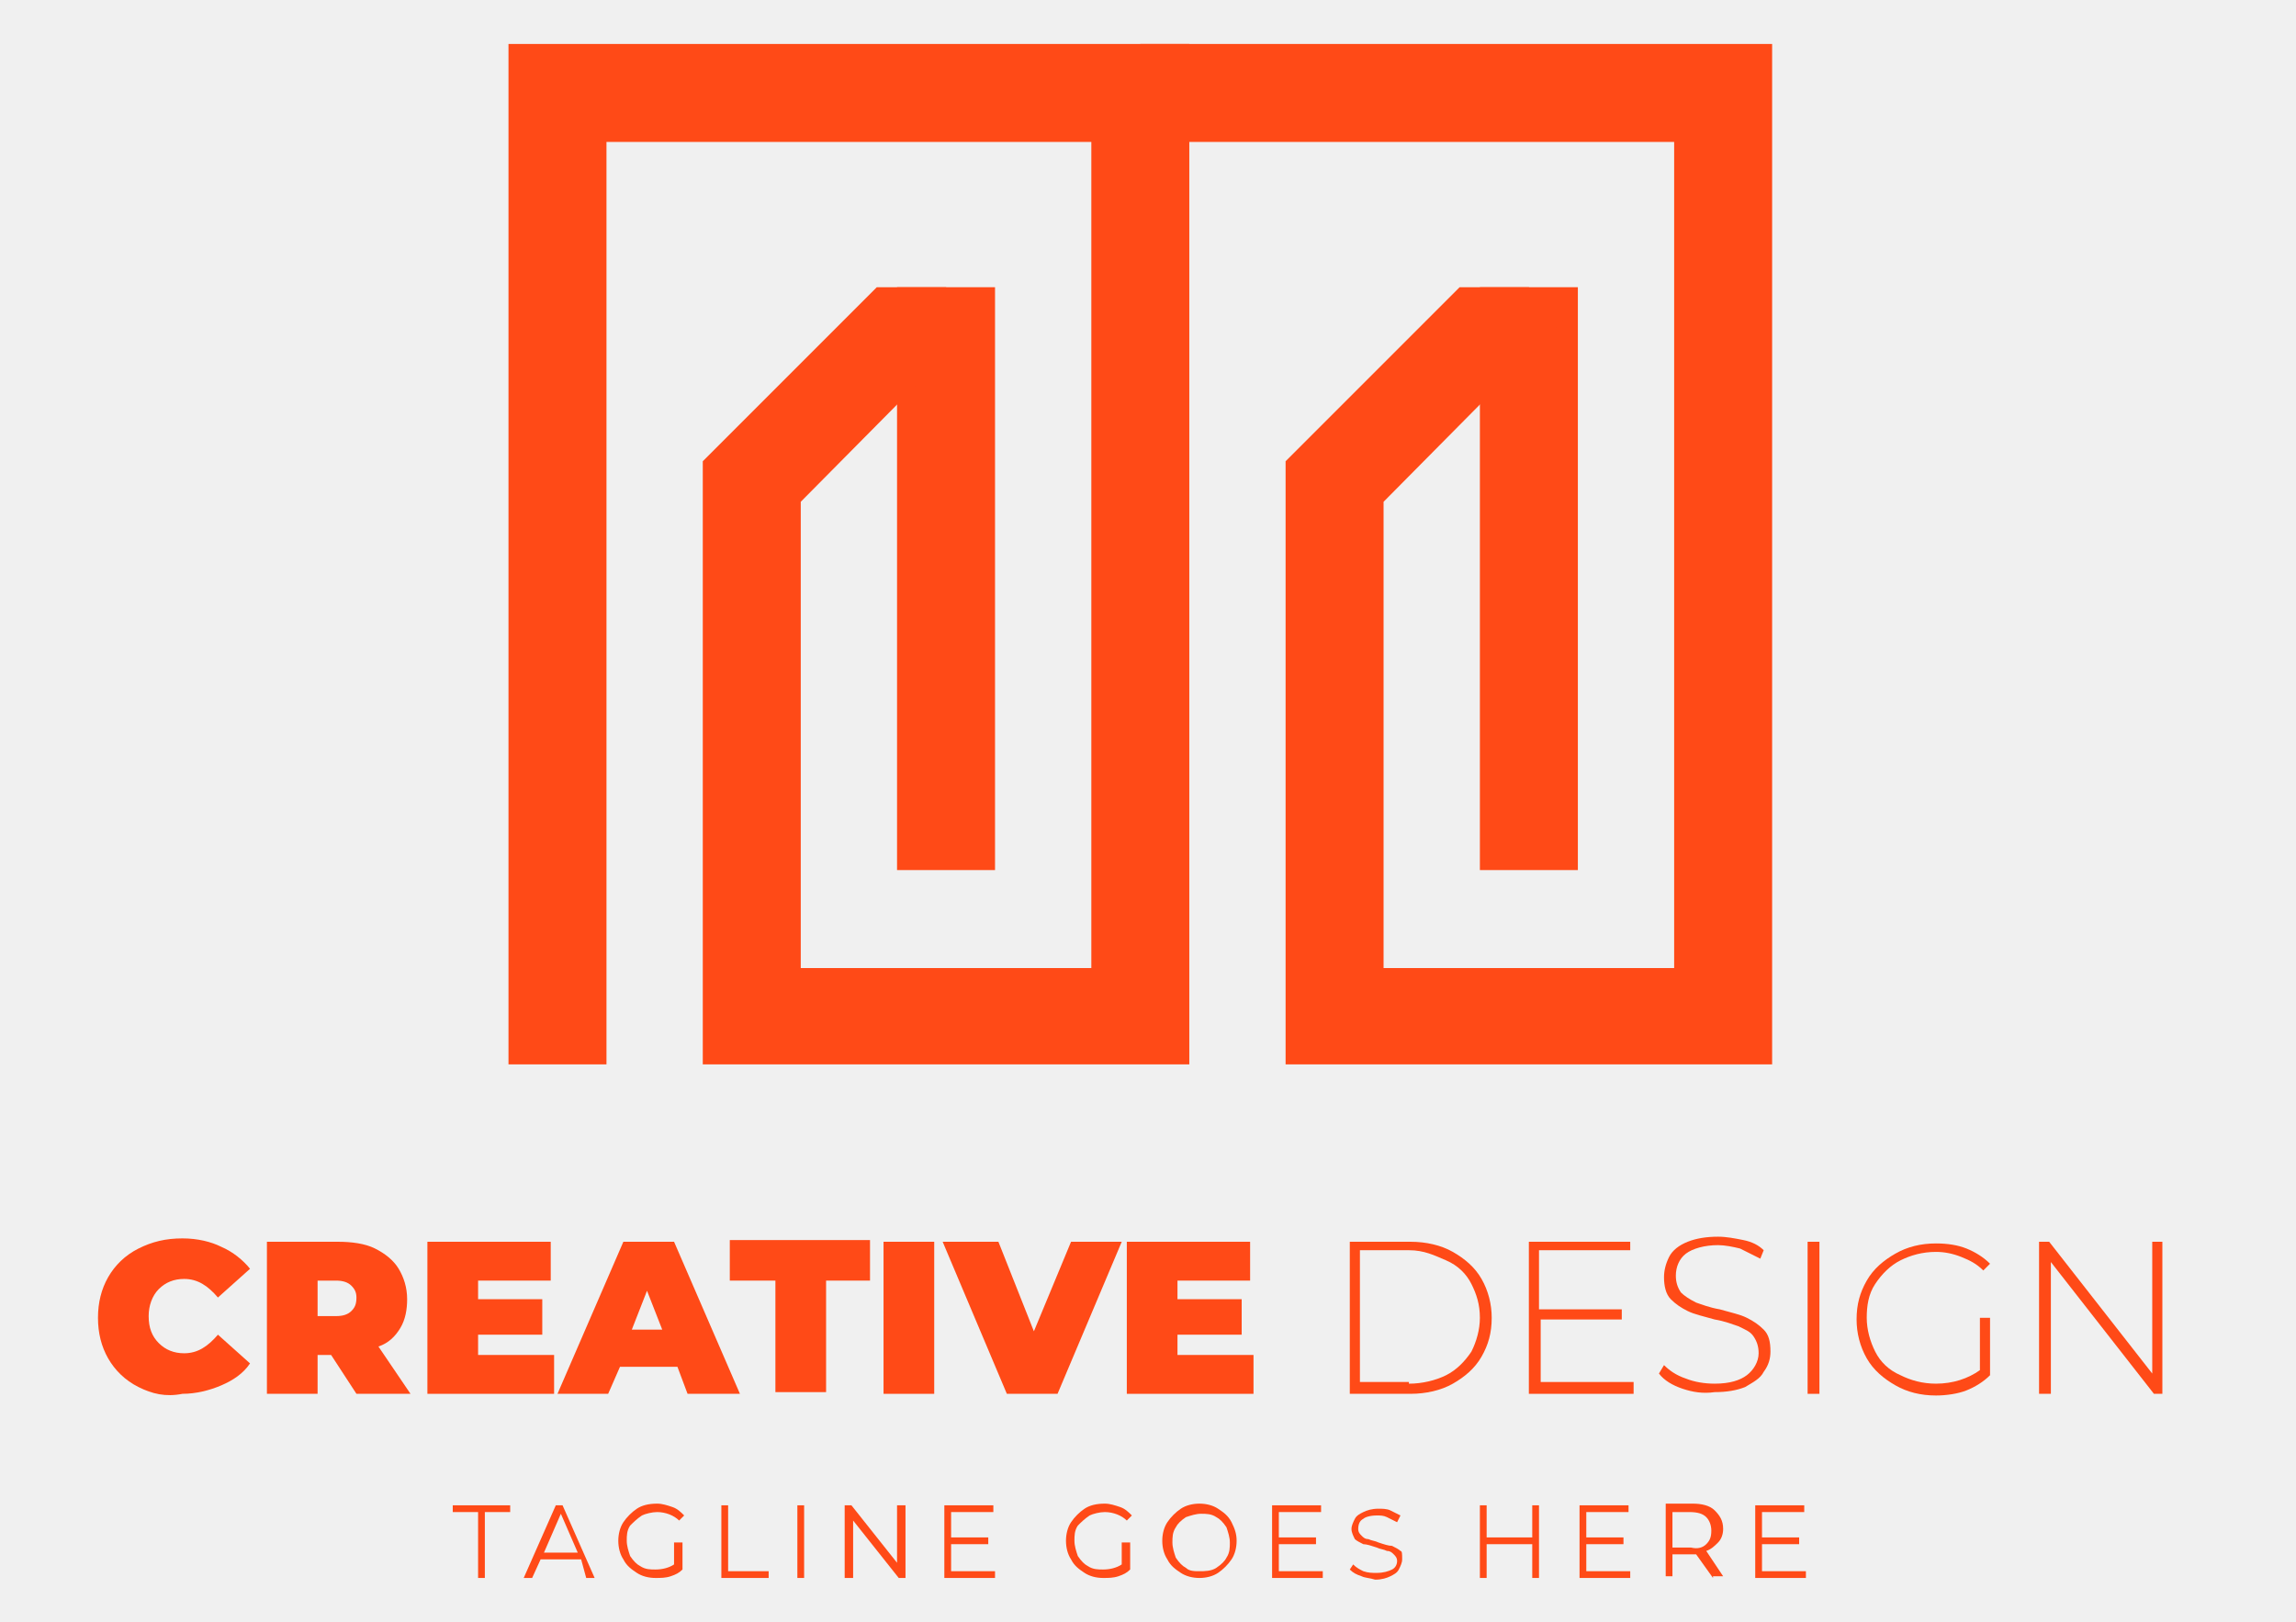
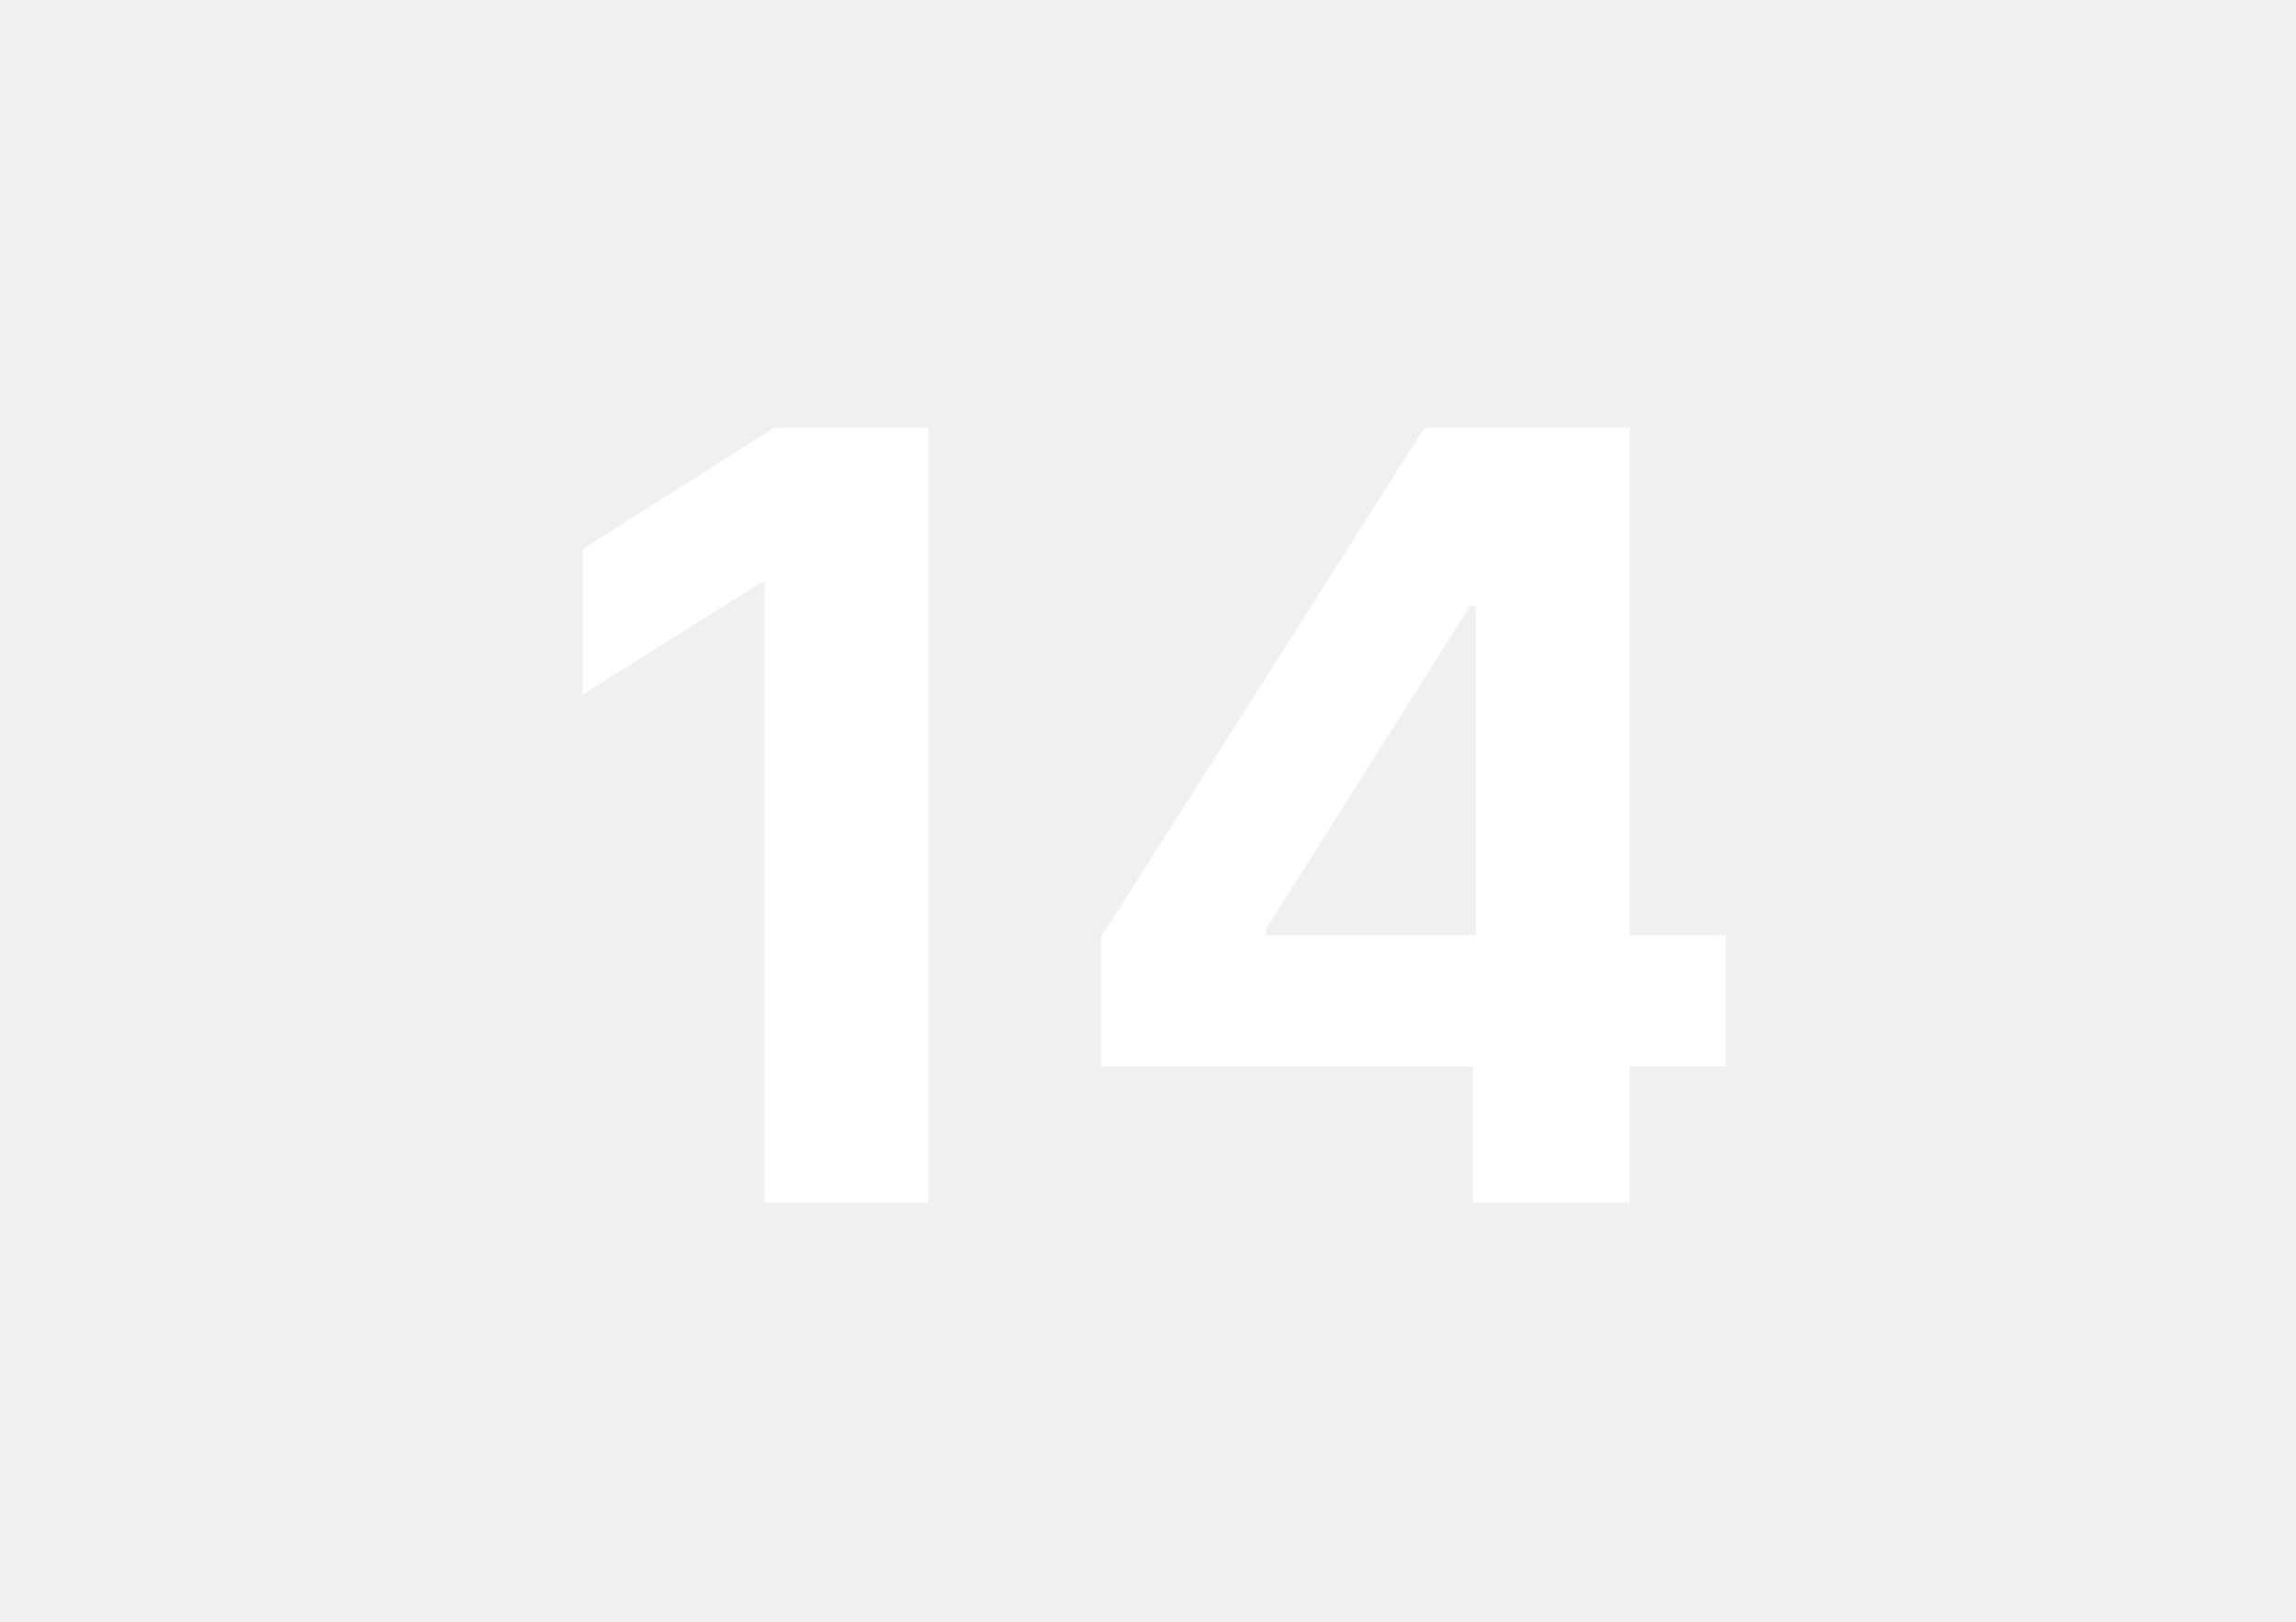
<svg xmlns="http://www.w3.org/2000/svg" width="126" height="89" viewBox="0 0 126 89" fill="none">
-   <path d="M86.59 15.761H81.213V47.745H86.59V15.761Z" fill="#FF4A17" />
-   <path d="M54.605 15.761H49.228V47.745H54.605V15.761Z" fill="#FF4A17" />
-   <path d="M62.578 2.411V7.788H91.874V53.122H75.928V27.535L85.755 17.615L83.901 15.761H80.1L70.551 25.31V58.407H97.251V2.411H62.578Z" fill="#FF4A17" />
-   <path d="M27.905 2.411V58.407H33.282V7.788H59.89V53.122H43.944V27.535L53.771 17.615L51.917 15.761H48.116L38.567 25.31V58.407H65.267V2.411H27.905Z" fill="#FF4A17" />
-   <path d="M7.602 76.114C6.861 75.743 6.304 75.187 5.933 74.538C5.563 73.889 5.377 73.147 5.377 72.313C5.377 71.478 5.563 70.737 5.933 70.088C6.304 69.439 6.861 68.883 7.602 68.512C8.344 68.141 9.086 67.956 10.013 67.956C10.847 67.956 11.589 68.141 12.145 68.419C12.794 68.697 13.35 69.161 13.721 69.624L11.96 71.2C11.403 70.551 10.847 70.181 10.105 70.181C9.549 70.181 9.086 70.366 8.715 70.737C8.344 71.108 8.158 71.664 8.158 72.22C8.158 72.869 8.344 73.333 8.715 73.704C9.086 74.074 9.549 74.26 10.105 74.26C10.847 74.26 11.403 73.889 11.96 73.24L13.721 74.816C13.35 75.372 12.794 75.743 12.145 76.021C11.496 76.299 10.754 76.485 10.013 76.485C9.086 76.67 8.344 76.485 7.602 76.114Z" fill="#FF4A17" />
-   <path d="M18.171 74.353H17.429V76.485H14.648V68.141H18.542C19.283 68.141 20.025 68.234 20.581 68.512C21.137 68.79 21.601 69.161 21.879 69.624C22.157 70.088 22.343 70.644 22.343 71.293C22.343 71.849 22.25 72.406 21.972 72.869C21.694 73.333 21.323 73.704 20.767 73.889L22.528 76.485H19.561L18.171 74.353ZM19.283 70.552C19.098 70.366 18.82 70.273 18.449 70.273H17.429V72.22H18.449C18.82 72.22 19.098 72.128 19.283 71.942C19.469 71.757 19.561 71.571 19.561 71.201C19.561 70.922 19.469 70.737 19.283 70.552Z" fill="#FF4A17" />
-   <path d="M30.408 74.353V76.485H23.455V68.141H30.223V70.273H26.237V71.293H29.759V73.24H26.237V74.353H30.408Z" fill="#FF4A17" />
-   <path d="M37.176 75.001H34.024L33.375 76.485H30.594L34.209 68.141H36.991L40.606 76.485H37.732L37.176 75.001ZM36.342 72.962L35.507 70.83L34.673 72.962H36.342Z" fill="#FF4A17" />
-   <path d="M42.461 70.273H40.05V68.048H47.745V70.273H45.334V76.392H42.553V70.273H42.461Z" fill="#FF4A17" />
-   <path d="M48.487 68.141H51.268V76.485H48.487V68.141Z" fill="#FF4A17" />
-   <path d="M61.559 68.141L58.036 76.485H55.254L51.731 68.141H54.791L56.738 73.055L58.777 68.141H61.559Z" fill="#FF4A17" />
-   <path d="M68.79 74.353V76.485H61.837V68.141H68.604V70.273H64.618V71.293H68.141V73.24H64.618V74.353H68.79Z" fill="#FF4A17" />
-   <path d="M74.074 68.141H77.412C78.246 68.141 79.08 68.326 79.729 68.697C80.378 69.068 80.934 69.532 81.305 70.181C81.676 70.83 81.862 71.571 81.862 72.313C81.862 73.147 81.676 73.796 81.305 74.445C80.934 75.094 80.378 75.558 79.729 75.929C79.08 76.299 78.246 76.485 77.412 76.485H74.074V68.141ZM77.319 75.929C78.06 75.929 78.802 75.743 79.358 75.465C79.915 75.187 80.378 74.723 80.749 74.167C81.027 73.611 81.213 72.962 81.213 72.313C81.213 71.571 81.027 71.015 80.749 70.459C80.471 69.903 80.007 69.439 79.358 69.161C78.709 68.883 78.153 68.605 77.319 68.605H74.63V75.836H77.319V75.929Z" fill="#FF4A17" />
-   <path d="M89.649 75.929V76.485H83.901V68.141H89.464V68.605H84.457V71.849H89V72.406H84.55V75.836H89.649V75.929Z" fill="#FF4A17" />
-   <path d="M92.338 76.207C91.781 76.021 91.318 75.743 91.04 75.372L91.318 74.909C91.596 75.187 91.967 75.465 92.523 75.65C92.987 75.836 93.543 75.928 94.099 75.928C94.933 75.928 95.49 75.743 95.861 75.465C96.231 75.187 96.51 74.723 96.51 74.26C96.51 73.889 96.417 73.611 96.231 73.333C96.046 73.055 95.768 72.962 95.397 72.776C95.119 72.684 94.655 72.498 94.099 72.406C93.45 72.22 92.987 72.127 92.616 71.942C92.245 71.757 91.967 71.571 91.689 71.293C91.411 71.015 91.318 70.551 91.318 70.088C91.318 69.717 91.411 69.346 91.596 68.975C91.781 68.605 92.152 68.326 92.616 68.141C93.079 67.956 93.636 67.863 94.285 67.863C94.748 67.863 95.212 67.956 95.675 68.048C96.139 68.141 96.51 68.326 96.788 68.605L96.602 69.068C96.231 68.883 95.861 68.697 95.49 68.512C95.119 68.419 94.655 68.326 94.285 68.326C93.543 68.326 92.894 68.512 92.523 68.79C92.152 69.068 91.967 69.531 91.967 69.995C91.967 70.366 92.06 70.644 92.245 70.922C92.43 71.108 92.709 71.293 93.079 71.478C93.358 71.571 93.821 71.757 94.377 71.849C95.026 72.035 95.49 72.127 95.861 72.313C96.231 72.498 96.51 72.684 96.788 72.962C97.066 73.24 97.159 73.611 97.159 74.167C97.159 74.538 97.066 74.909 96.788 75.279C96.602 75.65 96.231 75.836 95.768 76.114C95.304 76.299 94.748 76.392 94.099 76.392C93.45 76.485 92.894 76.392 92.338 76.207Z" fill="#FF4A17" />
-   <path d="M99.198 68.141H99.847V76.485H99.198V68.141Z" fill="#FF4A17" />
-   <path d="M108.654 72.313H109.21V75.465C108.84 75.835 108.376 76.114 107.913 76.299C107.449 76.484 106.8 76.577 106.244 76.577C105.409 76.577 104.668 76.392 104.019 76.021C103.37 75.65 102.814 75.186 102.443 74.538C102.072 73.889 101.886 73.147 101.886 72.405C101.886 71.571 102.072 70.922 102.443 70.273C102.814 69.624 103.37 69.16 104.019 68.79C104.668 68.419 105.409 68.233 106.244 68.233C106.893 68.233 107.449 68.326 107.913 68.511C108.376 68.697 108.84 68.975 109.21 69.346L108.84 69.717C108.469 69.346 108.098 69.16 107.634 68.975C107.171 68.79 106.707 68.697 106.244 68.697C105.502 68.697 104.853 68.882 104.297 69.16C103.741 69.439 103.277 69.902 102.906 70.458C102.535 71.015 102.443 71.664 102.443 72.313C102.443 72.962 102.628 73.611 102.906 74.167C103.184 74.723 103.648 75.186 104.297 75.465C104.853 75.743 105.502 75.928 106.244 75.928C107.171 75.928 108.005 75.65 108.654 75.186V72.313Z" fill="#FF4A17" />
-   <path d="M118.667 68.141V76.485H118.203L112.548 69.254V76.485H111.899V68.141H112.455L118.111 75.372V68.141H118.667Z" fill="#FF4A17" />
-   <path d="M26.237 82.974H24.846V82.603H27.998V82.974H26.607V86.59H26.237V82.974Z" fill="#FF4A17" />
-   <path d="M31.892 85.57H29.667L29.203 86.59H28.74L30.501 82.603H30.872L32.633 86.59H32.17L31.892 85.57ZM31.706 85.199L30.779 83.067L29.852 85.199H31.706Z" fill="#FF4A17" />
-   <path d="M37.084 84.643H37.454V86.126C37.269 86.312 37.084 86.404 36.805 86.497C36.527 86.59 36.249 86.59 35.971 86.59C35.6 86.59 35.229 86.497 34.951 86.312C34.673 86.126 34.395 85.941 34.209 85.57C34.024 85.292 33.931 84.921 33.931 84.55C33.931 84.18 34.024 83.809 34.209 83.531C34.395 83.252 34.673 82.974 34.951 82.789C35.229 82.603 35.6 82.511 36.064 82.511C36.342 82.511 36.62 82.603 36.898 82.696C37.176 82.789 37.362 82.974 37.547 83.16L37.269 83.438C36.991 83.16 36.527 82.974 36.064 82.974C35.786 82.974 35.415 83.067 35.229 83.16C34.951 83.345 34.766 83.531 34.58 83.716C34.395 83.994 34.395 84.272 34.395 84.55C34.395 84.828 34.488 85.107 34.58 85.385C34.766 85.663 34.951 85.848 35.137 85.941C35.415 86.126 35.693 86.126 35.971 86.126C36.342 86.126 36.713 86.034 36.991 85.848V84.643H37.084Z" fill="#FF4A17" />
-   <path d="M39.587 82.603H39.958V86.219H42.182V86.59H39.587V82.603Z" fill="#FF4A17" />
-   <path d="M43.758 82.603H44.129V86.59H43.758V82.603Z" fill="#FF4A17" />
-   <path d="M49.692 82.603V86.59H49.321L46.818 83.438V86.59H46.354V82.603H46.725L49.228 85.756V82.603H49.692Z" fill="#FF4A17" />
-   <path d="M54.605 86.219V86.59H51.824V82.603H54.513V82.974H52.195V84.365H54.234V84.736H52.195V86.219H54.605Z" fill="#FF4A17" />
-   <path d="M61.651 84.643H62.022V86.126C61.837 86.312 61.651 86.404 61.373 86.497C61.095 86.59 60.817 86.59 60.539 86.59C60.168 86.59 59.797 86.497 59.519 86.312C59.241 86.126 58.963 85.941 58.777 85.57C58.592 85.292 58.499 84.921 58.499 84.55C58.499 84.18 58.592 83.809 58.777 83.531C58.963 83.252 59.241 82.974 59.519 82.789C59.797 82.603 60.168 82.511 60.631 82.511C60.909 82.511 61.188 82.603 61.466 82.696C61.744 82.789 61.929 82.974 62.115 83.16L61.837 83.438C61.558 83.16 61.095 82.974 60.631 82.974C60.353 82.974 59.982 83.067 59.797 83.16C59.519 83.345 59.333 83.531 59.148 83.716C58.963 83.994 58.963 84.272 58.963 84.55C58.963 84.828 59.055 85.107 59.148 85.385C59.333 85.663 59.519 85.848 59.704 85.941C59.982 86.126 60.261 86.126 60.539 86.126C60.909 86.126 61.28 86.034 61.558 85.848V84.643H61.651Z" fill="#FF4A17" />
-   <path d="M64.803 86.312C64.525 86.126 64.247 85.941 64.062 85.57C63.876 85.292 63.783 84.921 63.783 84.55C63.783 84.18 63.876 83.809 64.062 83.531C64.247 83.252 64.525 82.974 64.803 82.789C65.081 82.603 65.452 82.511 65.823 82.511C66.194 82.511 66.565 82.603 66.843 82.789C67.121 82.974 67.399 83.16 67.585 83.531C67.77 83.901 67.863 84.18 67.863 84.55C67.863 84.921 67.77 85.292 67.585 85.57C67.399 85.848 67.121 86.126 66.843 86.312C66.565 86.497 66.194 86.59 65.823 86.59C65.452 86.59 65.081 86.497 64.803 86.312ZM66.75 86.034C67.028 85.848 67.214 85.663 67.306 85.477C67.492 85.199 67.492 84.921 67.492 84.643C67.492 84.365 67.399 84.087 67.306 83.809C67.121 83.531 66.936 83.345 66.75 83.252C66.472 83.067 66.194 83.067 65.916 83.067C65.638 83.067 65.359 83.16 65.081 83.252C64.803 83.438 64.618 83.623 64.525 83.809C64.34 84.087 64.34 84.365 64.34 84.643C64.34 84.921 64.432 85.199 64.525 85.477C64.71 85.755 64.896 85.941 65.081 86.034C65.267 86.219 65.545 86.219 65.823 86.219C66.101 86.219 66.472 86.219 66.75 86.034Z" fill="#FF4A17" />
-   <path d="M72.591 86.219V86.59H69.81V82.603H72.498V82.974H70.18V84.365H72.22V84.736H70.18V86.219H72.591Z" fill="#FF4A17" />
-   <path d="M74.723 86.497C74.445 86.405 74.259 86.312 74.074 86.127L74.259 85.848C74.445 86.034 74.63 86.127 74.816 86.219C75.094 86.312 75.279 86.312 75.557 86.312C75.928 86.312 76.206 86.219 76.392 86.127C76.577 86.034 76.67 85.848 76.67 85.663C76.67 85.478 76.577 85.385 76.484 85.292C76.392 85.2 76.299 85.107 76.114 85.107C75.928 85.014 75.743 85.014 75.557 84.921C75.279 84.829 75.001 84.736 74.816 84.736C74.63 84.643 74.445 84.55 74.352 84.458C74.259 84.272 74.167 84.087 74.167 83.902C74.167 83.716 74.259 83.531 74.352 83.345C74.445 83.16 74.63 83.067 74.816 82.975C75.001 82.882 75.279 82.789 75.65 82.789C75.835 82.789 76.114 82.789 76.299 82.882C76.484 82.975 76.67 83.067 76.855 83.16L76.67 83.531C76.484 83.438 76.299 83.345 76.114 83.253C75.928 83.16 75.743 83.16 75.557 83.16C75.186 83.16 74.908 83.253 74.816 83.345C74.63 83.438 74.537 83.623 74.537 83.902C74.537 84.087 74.63 84.18 74.723 84.272C74.816 84.365 74.908 84.458 75.094 84.458C75.279 84.55 75.465 84.55 75.65 84.643C75.928 84.736 76.206 84.829 76.392 84.829C76.577 84.921 76.763 85.014 76.855 85.107C76.948 85.107 76.948 85.292 76.948 85.57C76.948 85.756 76.855 85.941 76.763 86.127C76.67 86.312 76.484 86.405 76.299 86.497C76.114 86.59 75.835 86.683 75.465 86.683C75.186 86.59 74.908 86.59 74.723 86.497Z" fill="#FF4A17" />
-   <path d="M84.457 82.603V86.59H84.087V84.736H81.584V86.59H81.213V82.603H81.584V84.365H84.087V82.603H84.457Z" fill="#FF4A17" />
-   <path d="M89.464 86.219V86.59H86.682V82.603H89.371V82.974H87.053V84.365H89.093V84.736H87.053V86.219H89.464Z" fill="#FF4A17" />
-   <path d="M94.007 86.59L93.079 85.292C92.987 85.292 92.894 85.292 92.801 85.292H91.781V86.497H91.411V82.511H92.894C93.358 82.511 93.821 82.603 94.099 82.882C94.377 83.16 94.563 83.438 94.563 83.901C94.563 84.18 94.47 84.458 94.285 84.643C94.099 84.829 93.914 85.014 93.636 85.107L94.563 86.497H94.007V86.59ZM93.636 84.736C93.821 84.55 93.914 84.365 93.914 83.994C93.914 83.716 93.821 83.438 93.636 83.252C93.45 83.067 93.172 82.974 92.709 82.974H91.781V84.921H92.801C93.172 85.014 93.45 84.921 93.636 84.736Z" fill="#FF4A17" />
-   <path d="M99.105 86.219V86.59H96.324V82.603H99.013V82.974H96.695V84.365H98.734V84.736H96.695V86.219H99.105Z" fill="#FF4A17" />
+   <path d="M50.952 23.466V66H41.959V32.002H41.71L31.97 38.108V30.133L42.499 23.466H50.952ZM60.417 58.523V51.441L78.174 23.466H84.28V33.269H80.666L69.472 50.984V51.317H94.706V58.523H60.417ZM80.833 66V56.364L80.999 53.227V23.466H89.431V66H80.833Z" fill="white" />
</svg>
